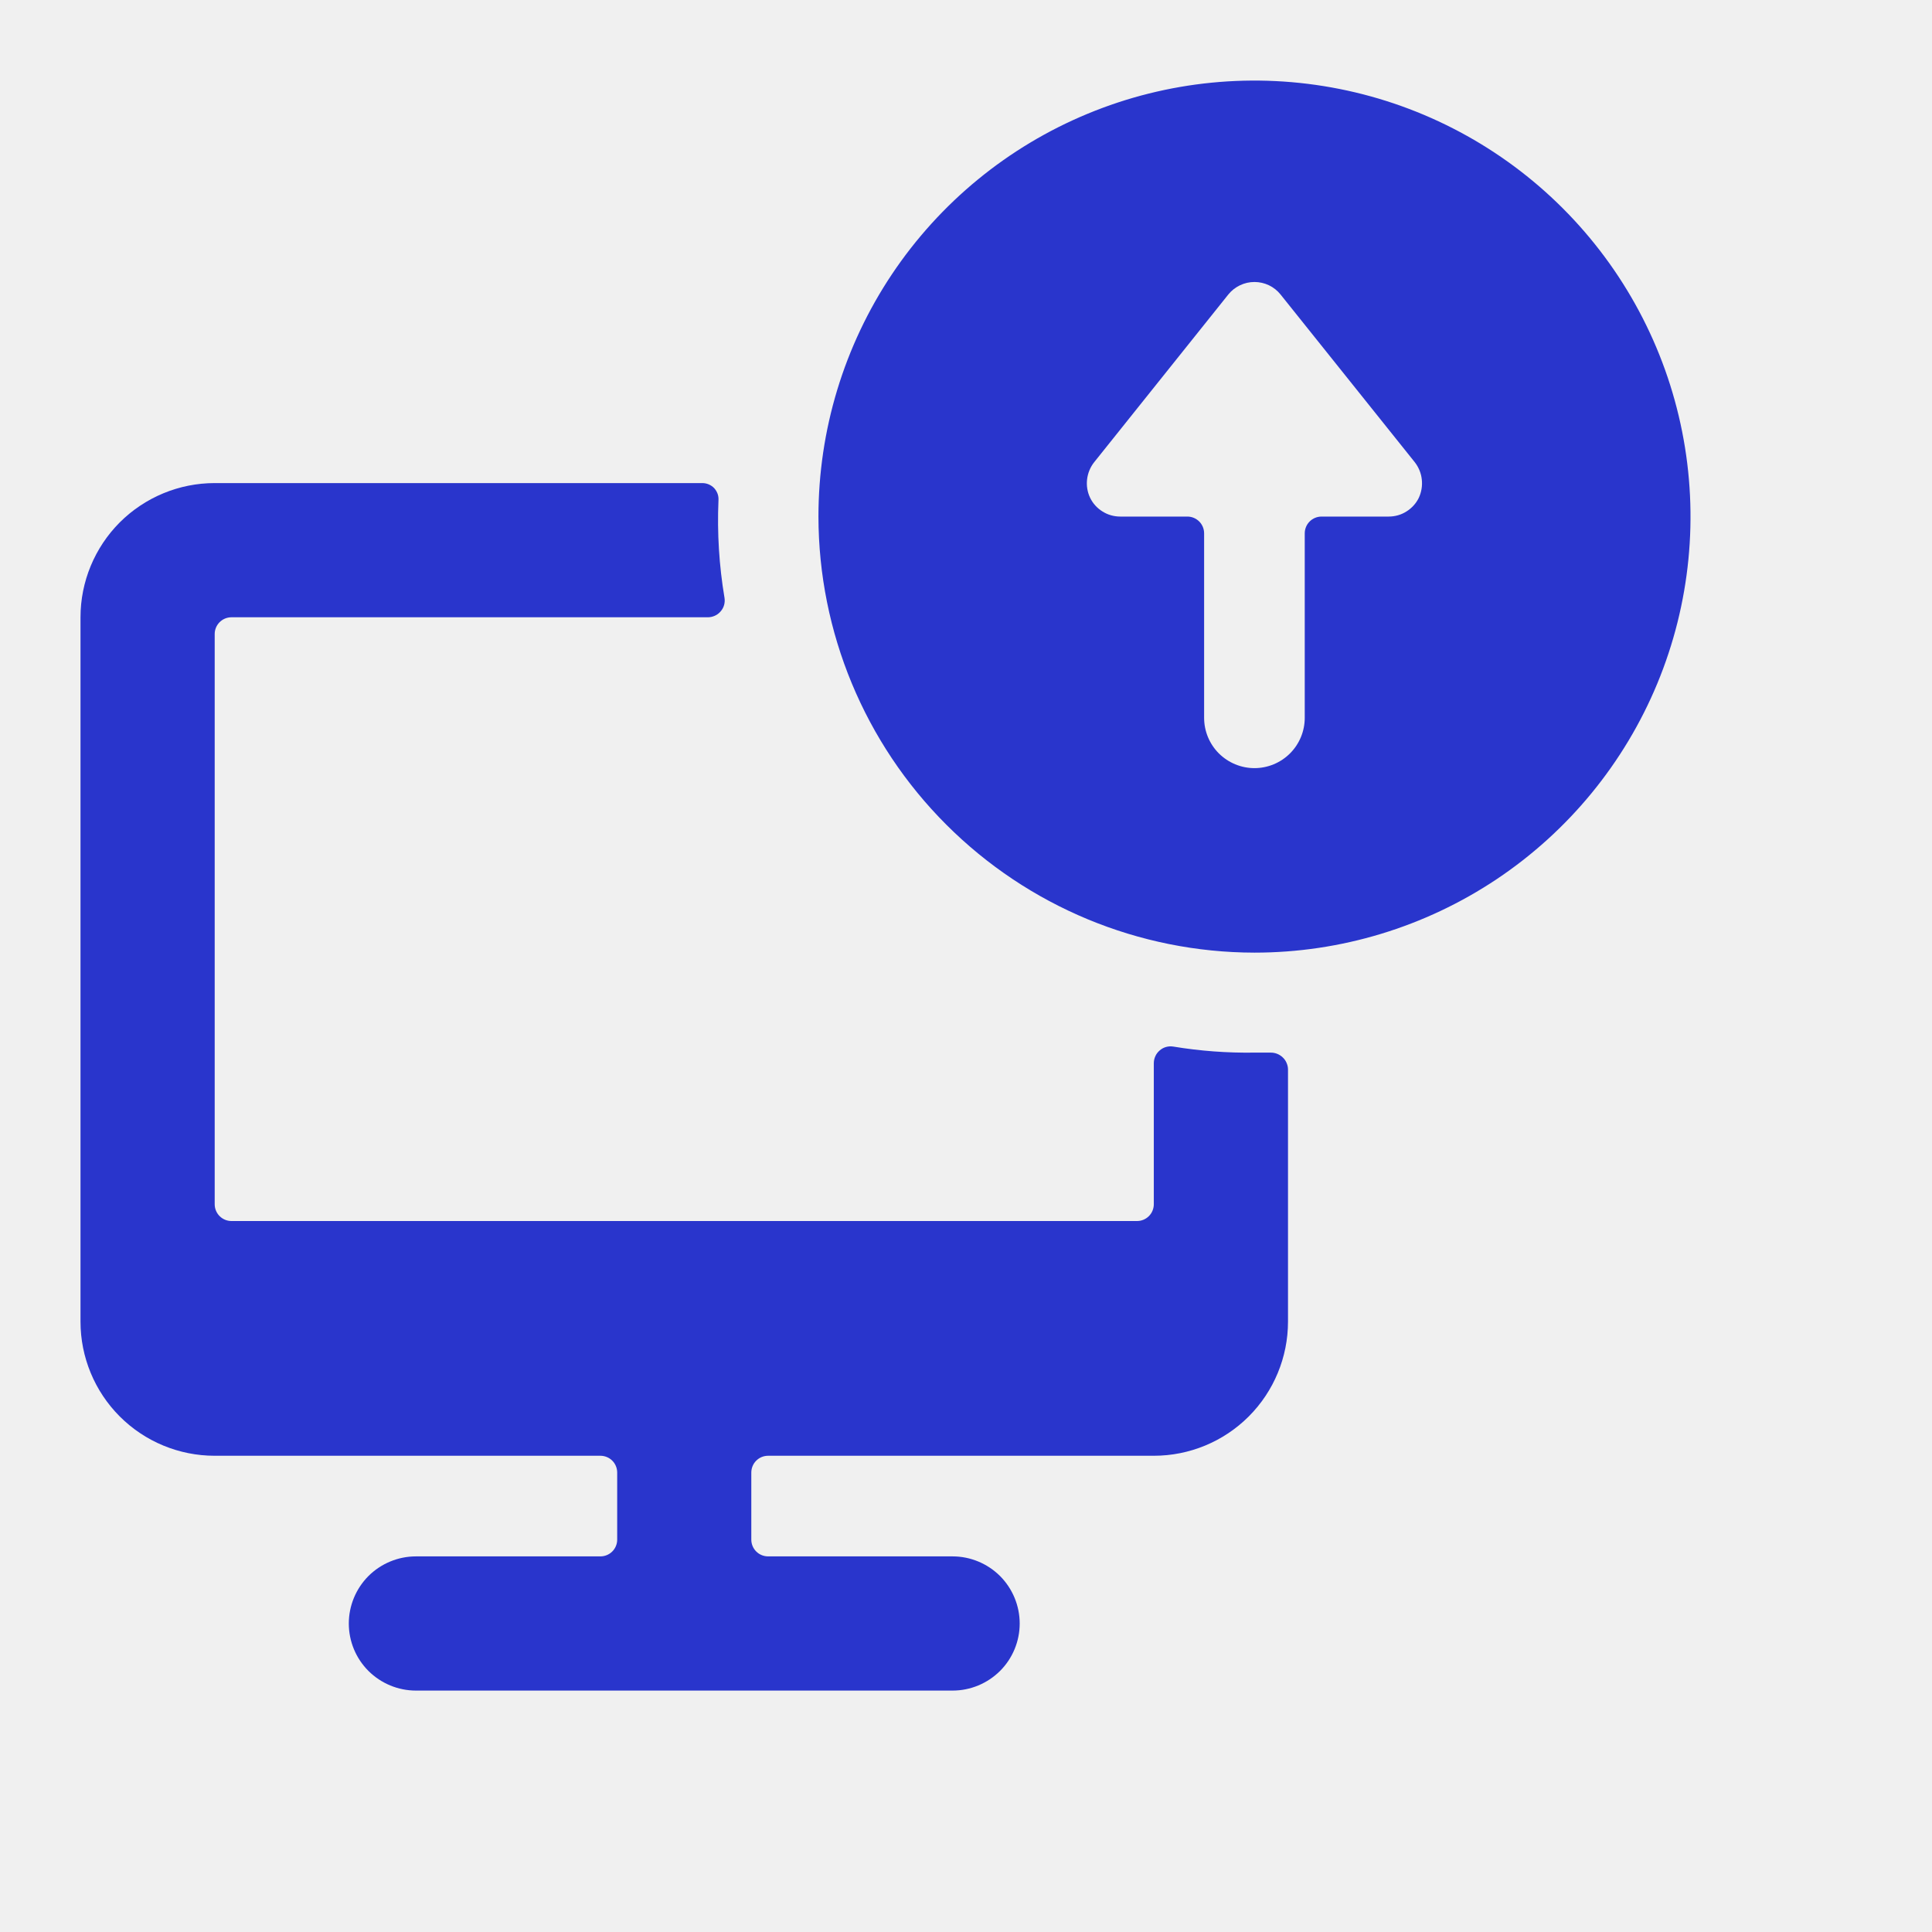
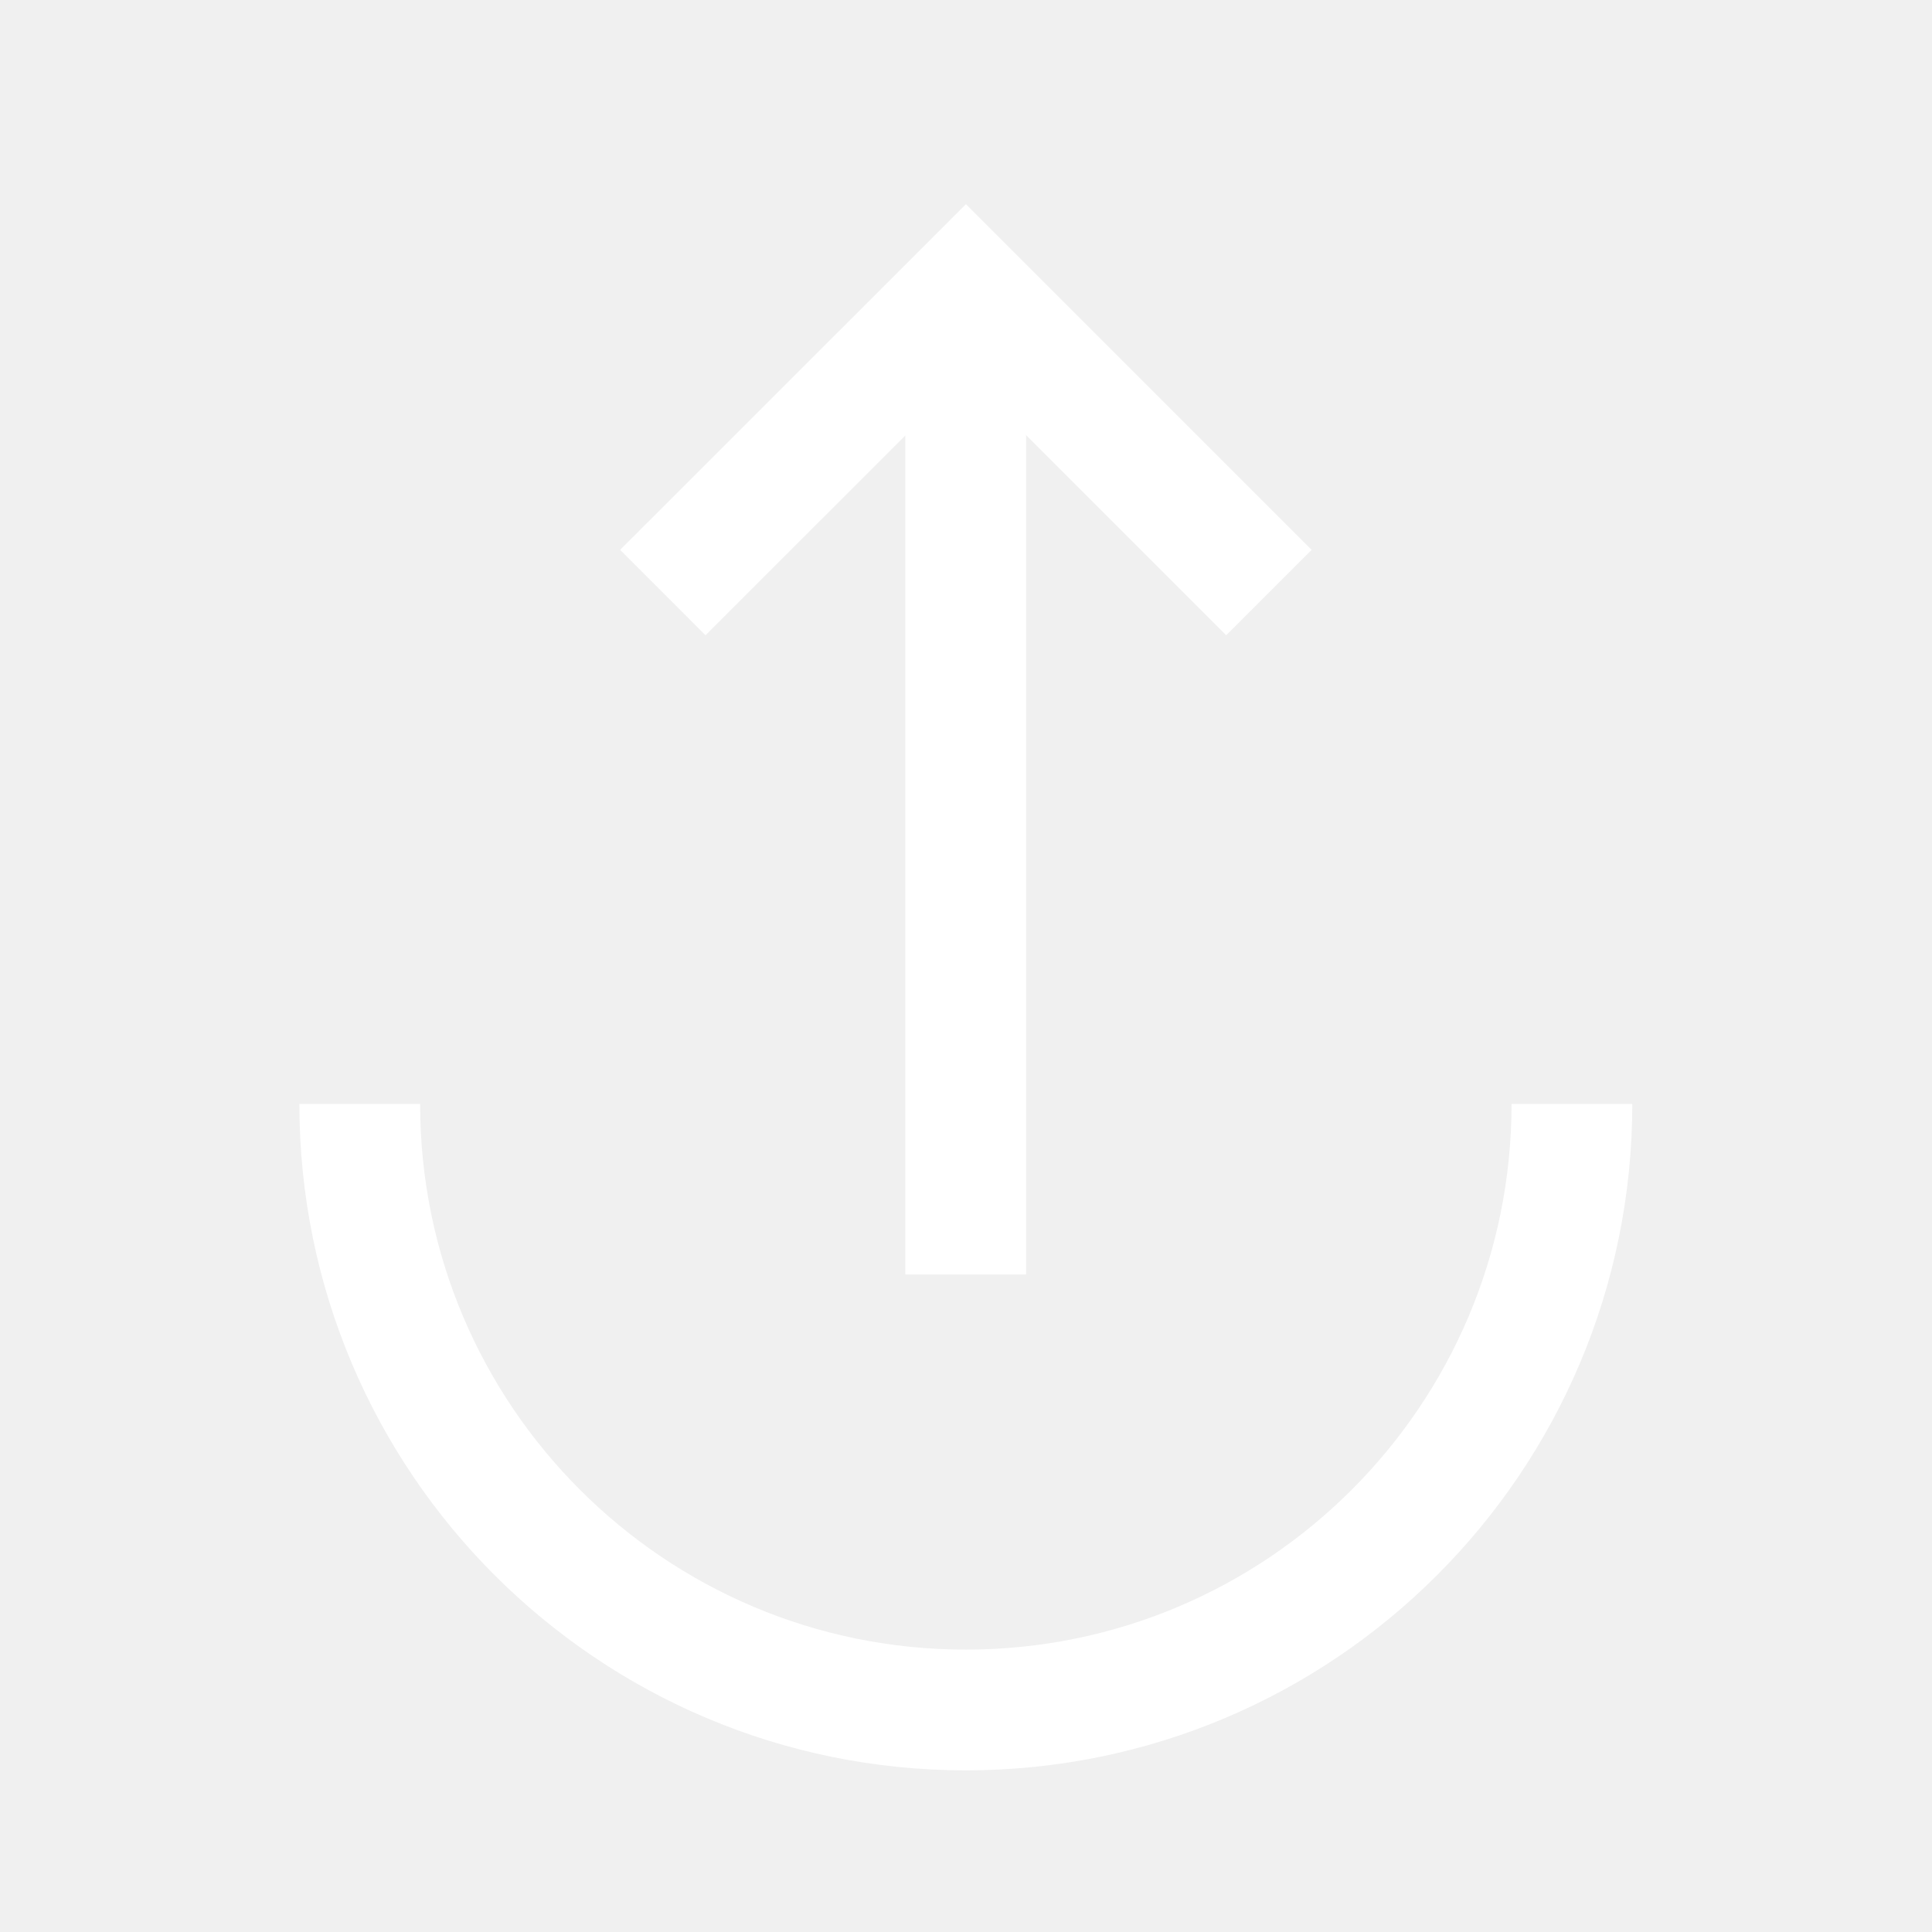
<svg xmlns="http://www.w3.org/2000/svg" width="24" height="24" viewBox="0 0 24 24" fill="none">
-   <path d="M14.575 13.001C14.545 12.996 14.514 12.998 14.485 13.006C14.456 13.014 14.429 13.029 14.406 13.049C14.383 13.069 14.364 13.093 14.352 13.121C14.339 13.149 14.333 13.179 14.333 13.209V14.959C14.333 15.015 14.311 15.068 14.272 15.107C14.233 15.146 14.18 15.168 14.125 15.168H2.875C2.82 15.168 2.767 15.146 2.728 15.107C2.689 15.068 2.667 15.015 2.667 14.959V7.876C2.667 7.821 2.689 7.768 2.728 7.729C2.767 7.69 2.82 7.668 2.875 7.668H8.792C8.822 7.668 8.852 7.662 8.88 7.649C8.908 7.637 8.932 7.618 8.952 7.595C8.972 7.572 8.987 7.545 8.995 7.516C9.003 7.487 9.005 7.456 9 7.426C8.933 7.027 8.908 6.622 8.925 6.218C8.927 6.19 8.924 6.162 8.915 6.136C8.906 6.11 8.891 6.086 8.873 6.065C8.854 6.045 8.831 6.029 8.806 6.018C8.78 6.007 8.753 6.001 8.725 6.001H2.667C2.225 6.001 1.801 6.177 1.488 6.489C1.176 6.802 1 7.226 1 7.668L1 16.418C1 16.86 1.176 17.284 1.488 17.596C1.801 17.909 2.225 18.084 2.667 18.084H7.458C7.514 18.084 7.567 18.106 7.606 18.145C7.645 18.184 7.667 18.237 7.667 18.293V19.126C7.667 19.181 7.645 19.234 7.606 19.273C7.567 19.312 7.514 19.334 7.458 19.334H5.167C4.946 19.334 4.734 19.422 4.577 19.578C4.421 19.735 4.333 19.947 4.333 20.168C4.333 20.389 4.421 20.601 4.577 20.757C4.734 20.913 4.946 21.001 5.167 21.001H11.833C12.054 21.001 12.266 20.913 12.423 20.757C12.579 20.601 12.667 20.389 12.667 20.168C12.667 19.947 12.579 19.735 12.423 19.578C12.266 19.422 12.054 19.334 11.833 19.334H9.542C9.486 19.334 9.433 19.312 9.394 19.273C9.355 19.234 9.333 19.181 9.333 19.126V18.293C9.333 18.237 9.355 18.184 9.394 18.145C9.433 18.106 9.486 18.084 9.542 18.084H14.333C14.775 18.084 15.199 17.909 15.512 17.596C15.824 17.284 16 16.86 16 16.418V13.284C16 13.256 15.993 13.228 15.982 13.203C15.971 13.177 15.954 13.153 15.933 13.134C15.893 13.096 15.839 13.075 15.783 13.076H15.583C15.246 13.081 14.908 13.056 14.575 13.001Z" fill="#2935CC" />
-   <path d="M15.583 11.834C16.655 11.834 17.702 11.516 18.593 10.921C19.483 10.326 20.178 9.48 20.588 8.49C20.998 7.5 21.105 6.411 20.896 5.361C20.687 4.31 20.171 3.345 19.413 2.587C18.656 1.83 17.691 1.314 16.64 1.105C15.589 0.896 14.5 1.003 13.511 1.413C12.521 1.823 11.675 2.517 11.079 3.408C10.484 4.299 10.167 5.346 10.167 6.417C10.169 7.853 10.74 9.23 11.756 10.245C12.771 11.26 14.147 11.832 15.583 11.834ZM13.917 6.417C13.839 6.417 13.762 6.396 13.696 6.354C13.629 6.313 13.576 6.254 13.542 6.184C13.508 6.113 13.495 6.034 13.504 5.956C13.513 5.878 13.543 5.804 13.592 5.742L15.258 3.659C15.297 3.61 15.347 3.571 15.403 3.544C15.459 3.517 15.521 3.503 15.583 3.503C15.646 3.503 15.707 3.517 15.764 3.544C15.82 3.571 15.869 3.61 15.908 3.659L17.575 5.742C17.623 5.804 17.654 5.878 17.662 5.956C17.671 6.034 17.658 6.113 17.625 6.184C17.591 6.254 17.537 6.313 17.471 6.354C17.405 6.396 17.328 6.417 17.25 6.417L16.417 6.417C16.361 6.417 16.308 6.439 16.269 6.478C16.23 6.517 16.208 6.57 16.208 6.626L16.208 8.917C16.208 9.083 16.142 9.242 16.025 9.359C15.908 9.476 15.749 9.542 15.583 9.542C15.418 9.542 15.259 9.476 15.141 9.359C15.024 9.242 14.958 9.083 14.958 8.917L14.958 6.626C14.958 6.57 14.936 6.517 14.897 6.478C14.858 6.439 14.805 6.417 14.75 6.417L13.917 6.417Z" fill="#2935CC" />
+   <path d="M11.996 15.832L11.996 3.598" stroke="white" stroke-width="1.5" />
+   <path d="M8.234 7.361L11.999 3.597L15.763 7.361" stroke="white" stroke-width="1.5" />
+   <path d="M4.469 13.713C4.469 17.871 7.84 21.242 11.998 21.242C16.156 21.242 19.527 17.871 19.527 13.713" stroke="white" stroke-width="1.5" />
</svg>
